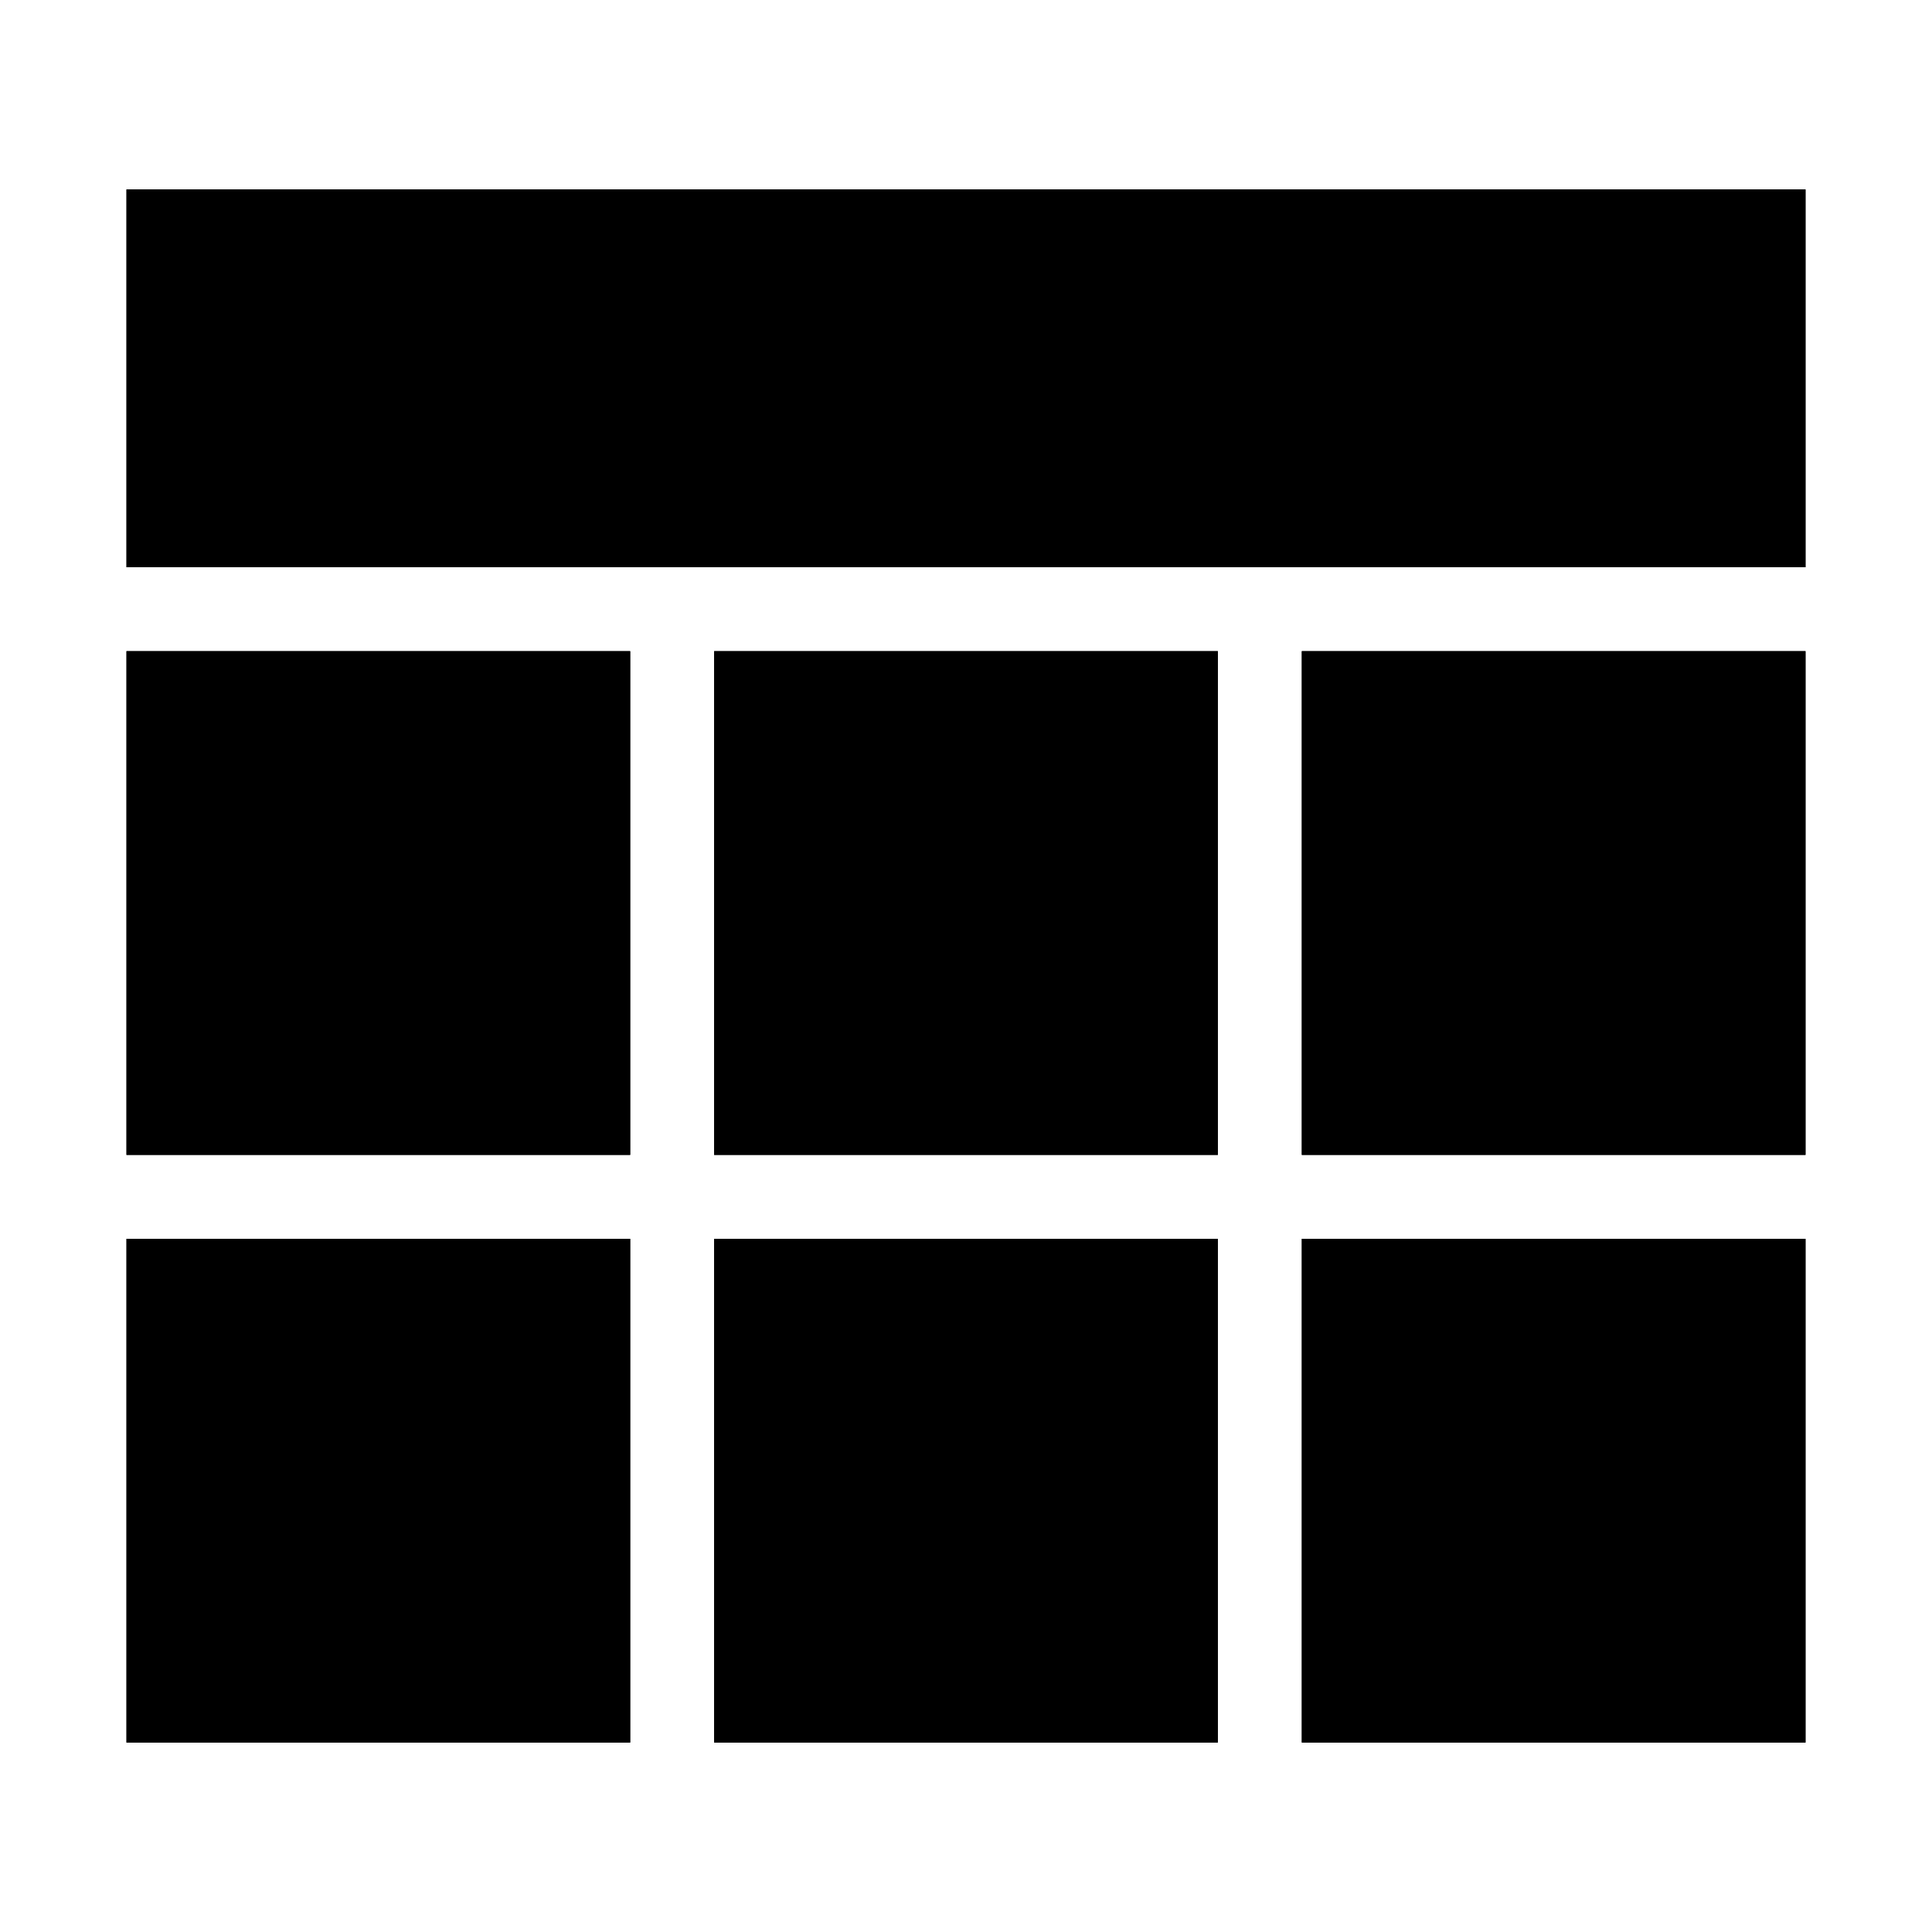
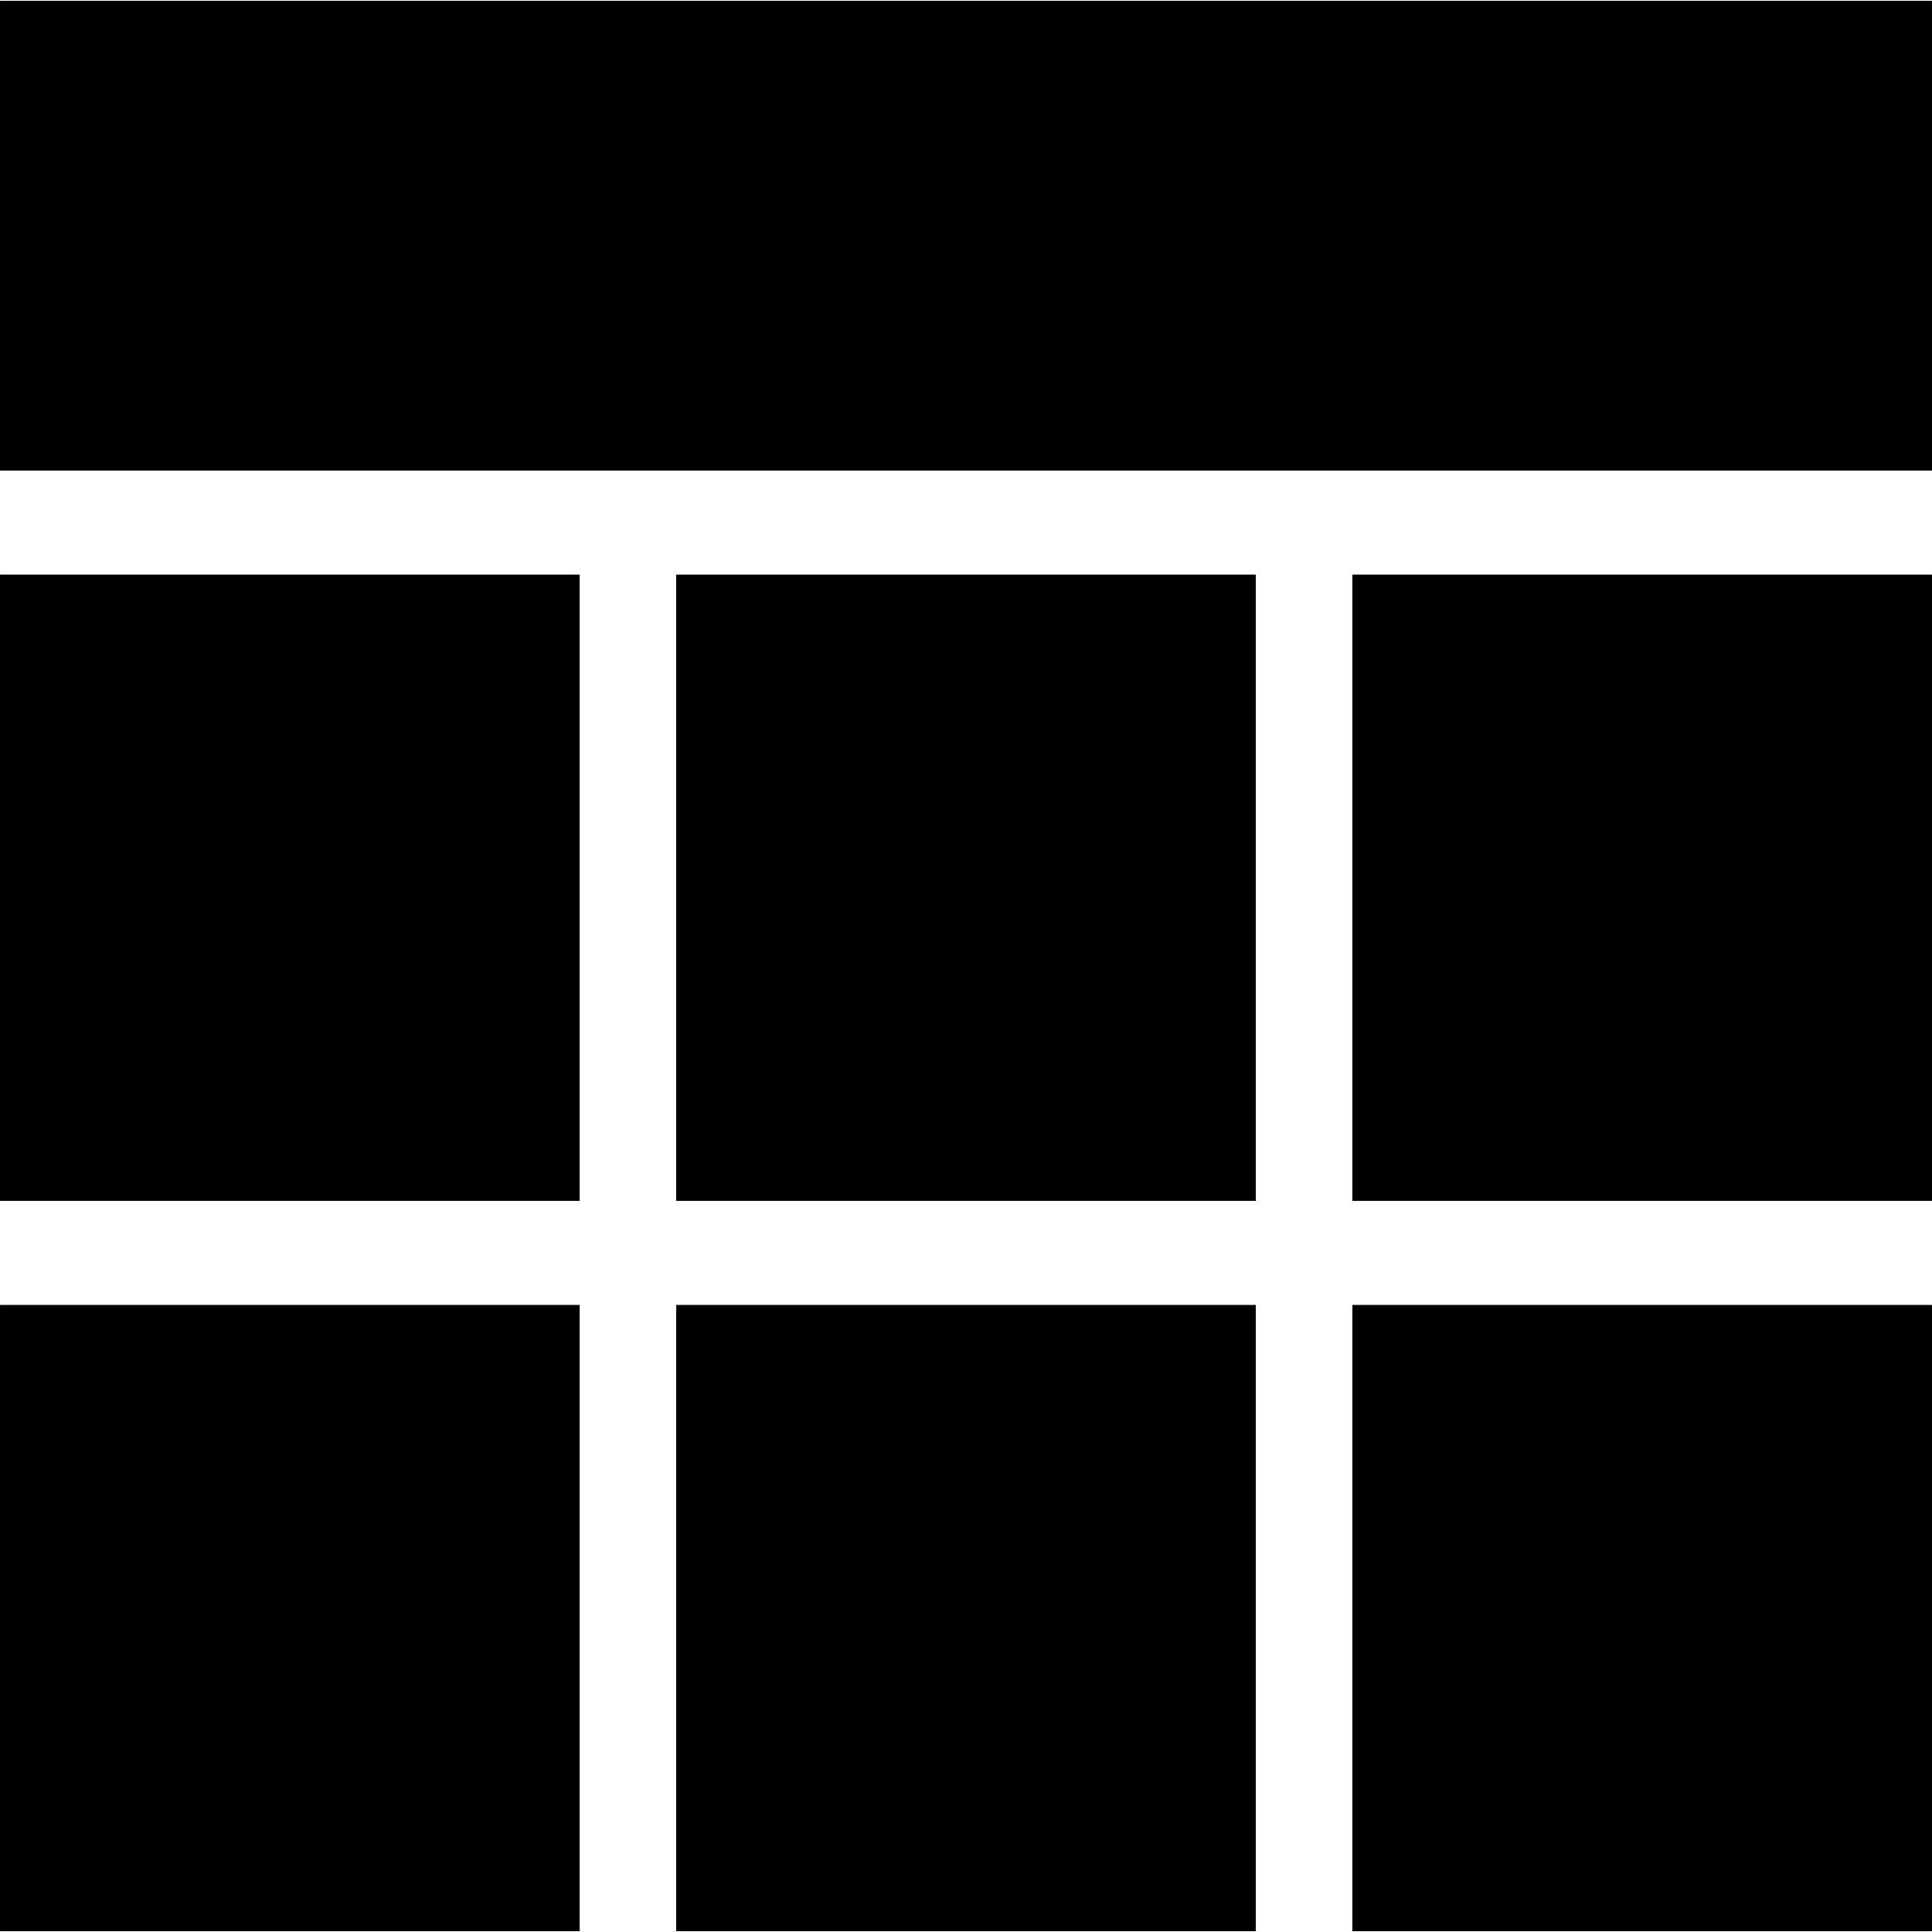
- <svg xmlns="http://www.w3.org/2000/svg" t="1503994138443" class="icon" style="" viewBox="0 0 1024 1024" version="1.1" p-id="8433" width="64" height="64">
-   <defs>
-     <style type="text/css" />
-   </defs>
-   <path d="M67.039 100.411l889.919 0 0 200.231-889.919 0 0-200.231Z" p-id="8434" />
-   <path d="M67.039 345.139l266.976 0 0 266.975-266.976 0 0-266.975Z" p-id="8435" />
-   <path d="M67.039 656.611l266.976 0 0 266.976-266.976 0 0-266.976Z" p-id="8436" />
-   <path d="M378.511 345.139l266.976 0 0 266.975-266.976 0 0-266.975Z" p-id="8437" />
-   <path d="M378.511 656.611l266.976 0 0 266.976-266.976 0 0-266.976Z" p-id="8438" />
-   <path d="M689.983 345.139l266.976 0 0 266.975-266.976 0 0-266.975Z" p-id="8439" />
-   <path d="M689.983 656.611l266.976 0 0 266.976-266.976 0 0-266.976Z" p-id="8440" />
-   <path d="M67.039 100.411l889.919 0 0 200.231-889.919 0 0-200.231Z" p-id="8441" />
-   <path d="M67.039 345.139l266.976 0 0 266.975-266.976 0 0-266.975Z" p-id="8442" />
-   <path d="M67.039 656.611l266.976 0 0 266.976-266.976 0 0-266.976Z" p-id="8443" />
-   <path d="M378.511 345.139l266.976 0 0 266.975-266.976 0 0-266.975Z" p-id="8444" />
-   <path d="M378.511 656.611l266.976 0 0 266.976-266.976 0 0-266.976Z" p-id="8445" />
-   <path d="M689.983 345.139l266.976 0 0 266.975-266.976 0 0-266.975Z" p-id="8446" />
-   <path d="M689.983 656.611l266.976 0 0 266.976-266.976 0 0-266.976Z" p-id="8447" />
+ <svg xmlns="http://www.w3.org/2000/svg" width="128" height="128">
+   <g>
+     <path d="M.006.064h127.988v31.104H.006V.064zm0 38.016h38.396v41.472H.006V38.08zm0 48.384h38.396v41.472H.006V86.464zM44.802 38.08h38.396v41.472H44.802V38.08zm0 48.384h38.396v41.472H44.802V86.464zM89.598 38.08h38.396v41.472H89.598zm0 48.384h38.396v41.472H89.598z" />
+     <path d="M.006.064h127.988v31.104H.006V.064zm0 38.016h38.396v41.472H.006V38.08zm0 48.384h38.396v41.472H.006V86.464zM44.802 38.08h38.396v41.472H44.802V38.08zm0 48.384h38.396v41.472H44.802V86.464zM89.598 38.08h38.396v41.472H89.598zm0 48.384h38.396v41.472H89.598z" />
+   </g>
</svg>
